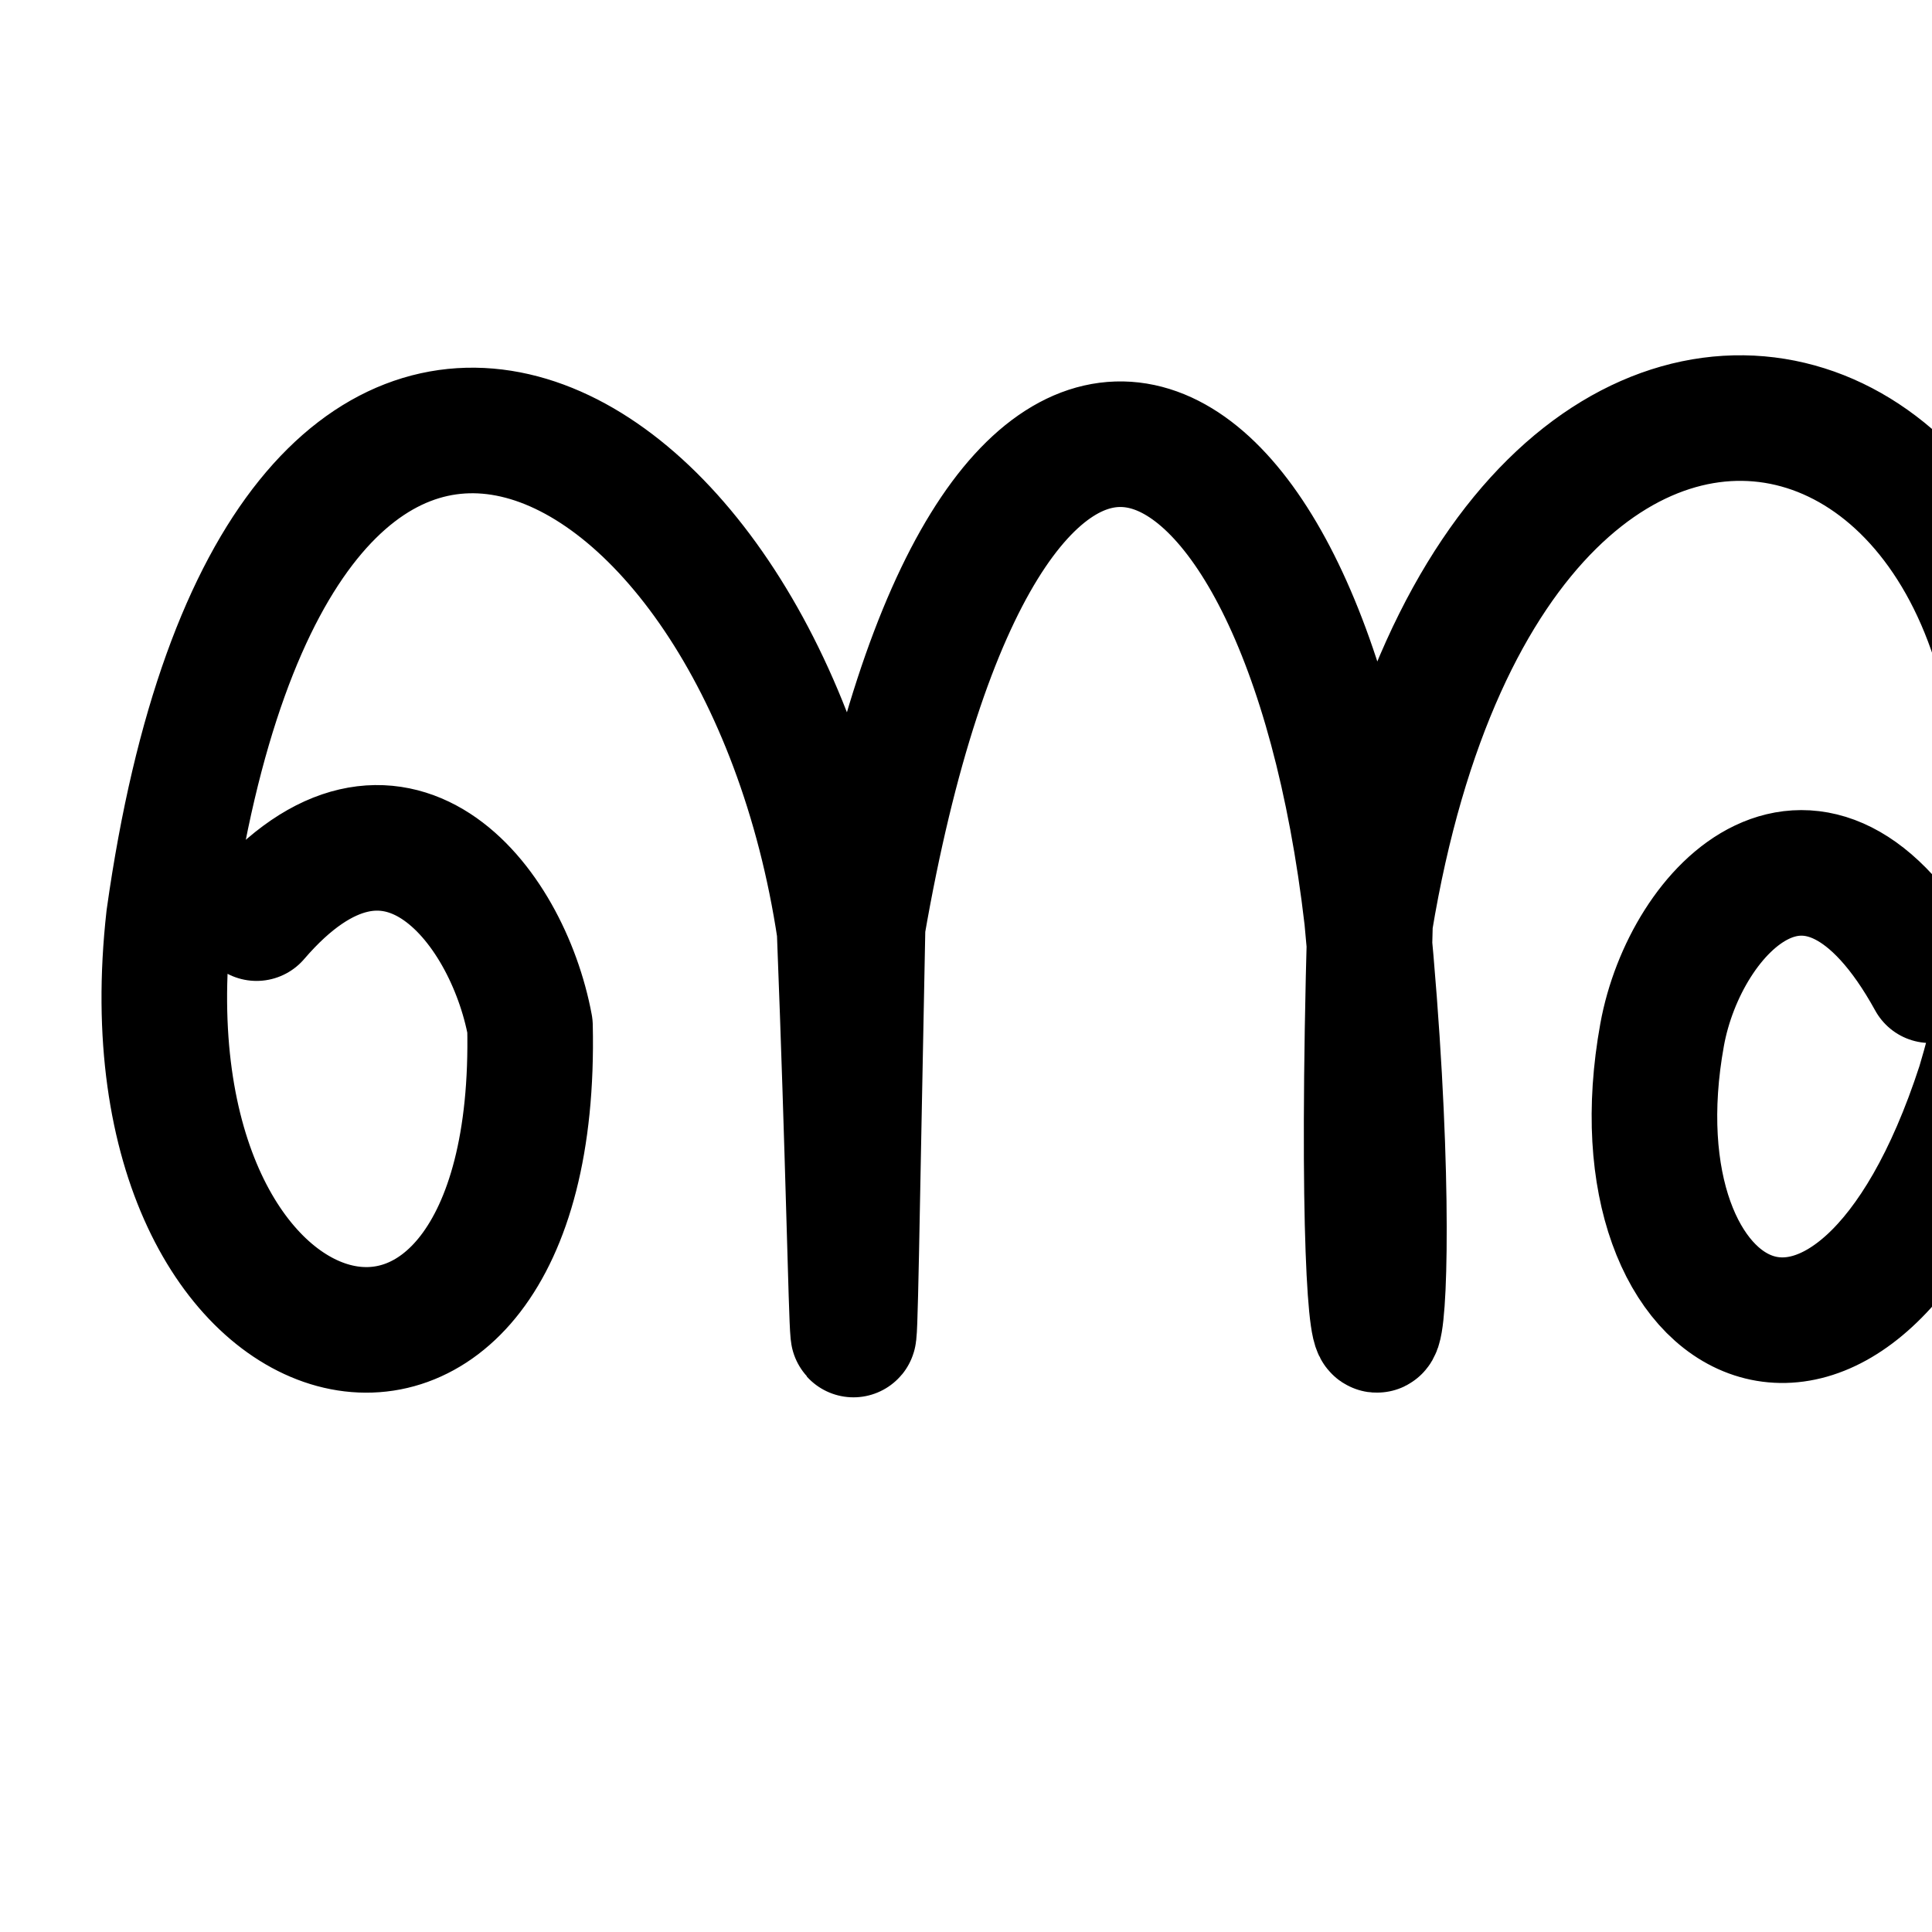
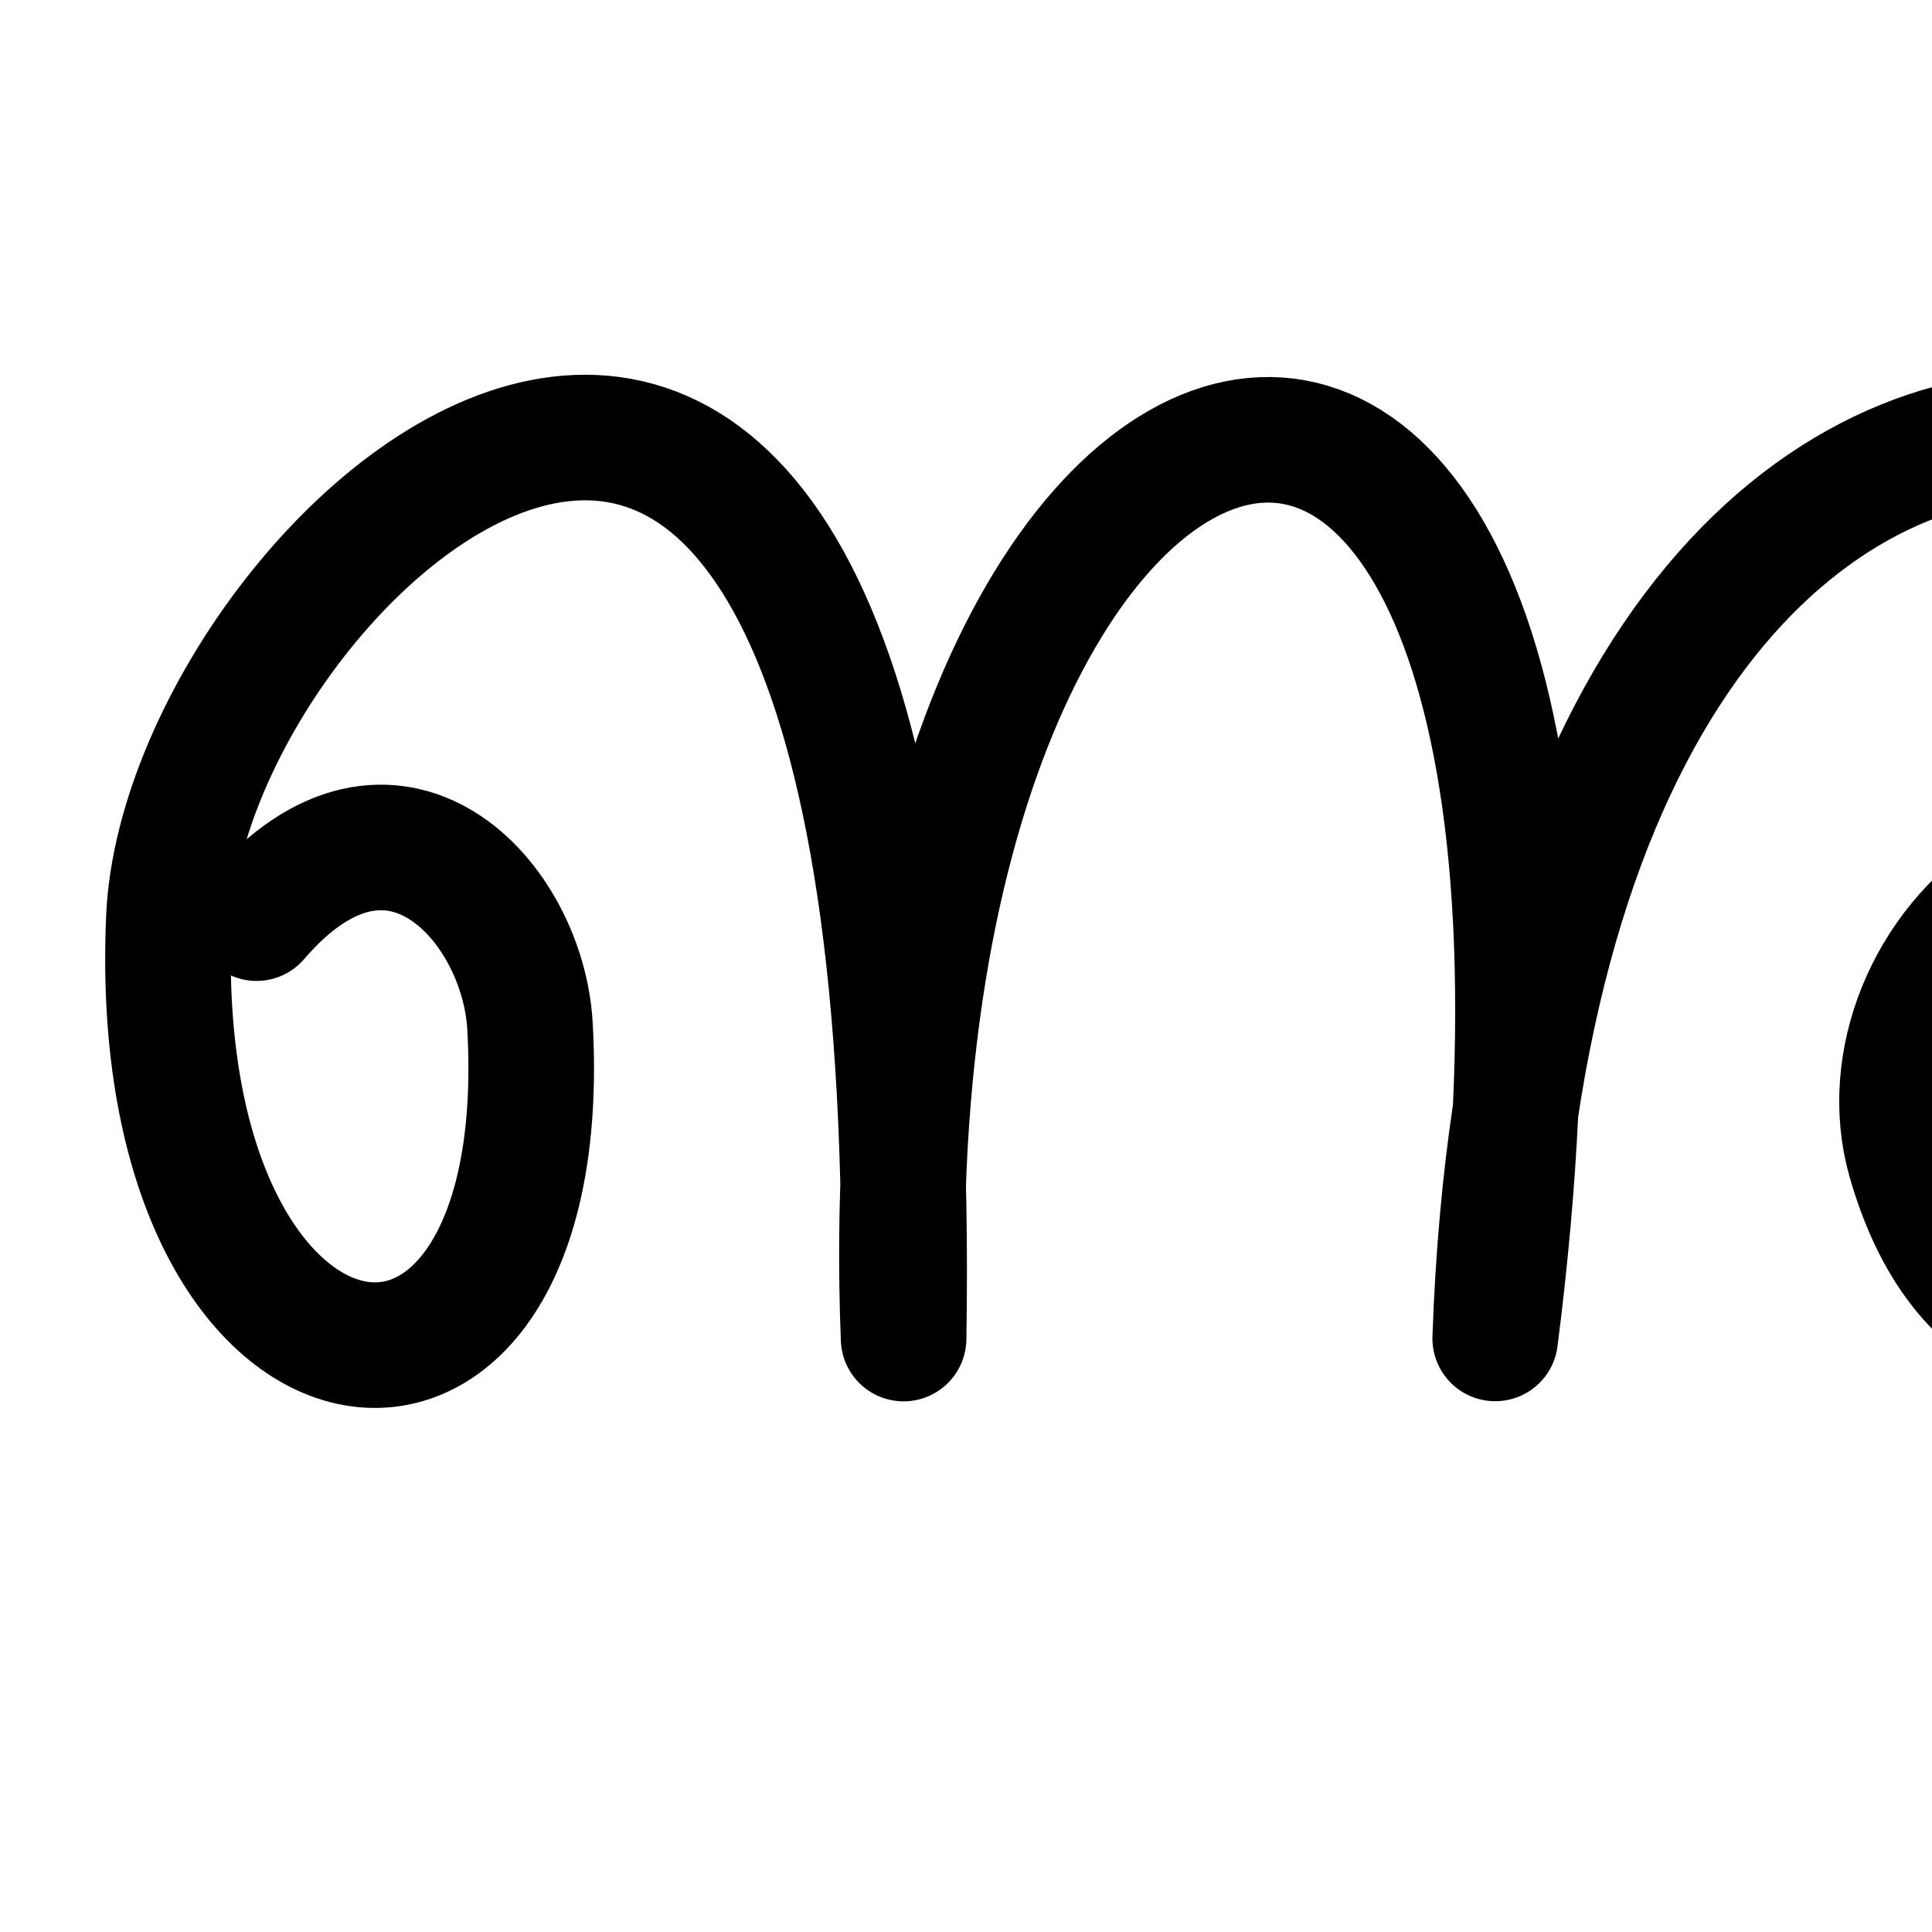
<svg xmlns="http://www.w3.org/2000/svg" version="1.1" width="2000" height="2000" id="svg2992">
  <defs id="defs5498" />
  <g transform="translate(0,1000)" id="layer1">
-     <path style="fill:none;stroke:#000000;stroke-width:130;stroke-linecap:round;stroke-linejoin:round;stroke-miterlimit:4;stroke-dasharray:none;stroke-opacity:1" d="M 265.583,-49.556 C 406.741,-214.04 524.924,-65.726 548.641,62.123 559.52,548.033 120,440 174.822,-49.489 287.016,-848.612 786.588,-587.198 869.166,-37.18 887.679,438.209 880,600 892.945,-41.632 1020.342,-776.87 1347.865,-629.505 1415.145,-49.478 1461.048,429.507 1400,600 1418.232,-45.511 1556.458,-883.349 2272.326,-627.085 2049.084,122.904 1920,520 1664.386,380.427 1720.631,71.081 1744.477,-60.073 1880,-200 1998.142,14.717" id="path5869-2" />
+     <path style="fill:none;stroke:#000000;stroke-width:130;stroke-linecap:round;stroke-linejoin:round;stroke-miterlimit:4;stroke-dasharray:none;stroke-opacity:1" d="M 265.583,-49.556 C 406.741,-214.04 541.323,-67.701 548.641,62.123 575.994,547.385 151.457,487.916 174.822,-49.489 191.951,-443.457 960,-1120 935.405,385.673 890.936,-745.019 1720,-960 1547.838,385.531 1594.134,-950.683 2696.777,-680 2535.471,99.701 2491.432,312.572 2082.054,567.922 1977.235,200.58 1920,0 2166.739,-275.057 2492.518,-6.257" id="path5869-2" />
  </g>
</svg>
